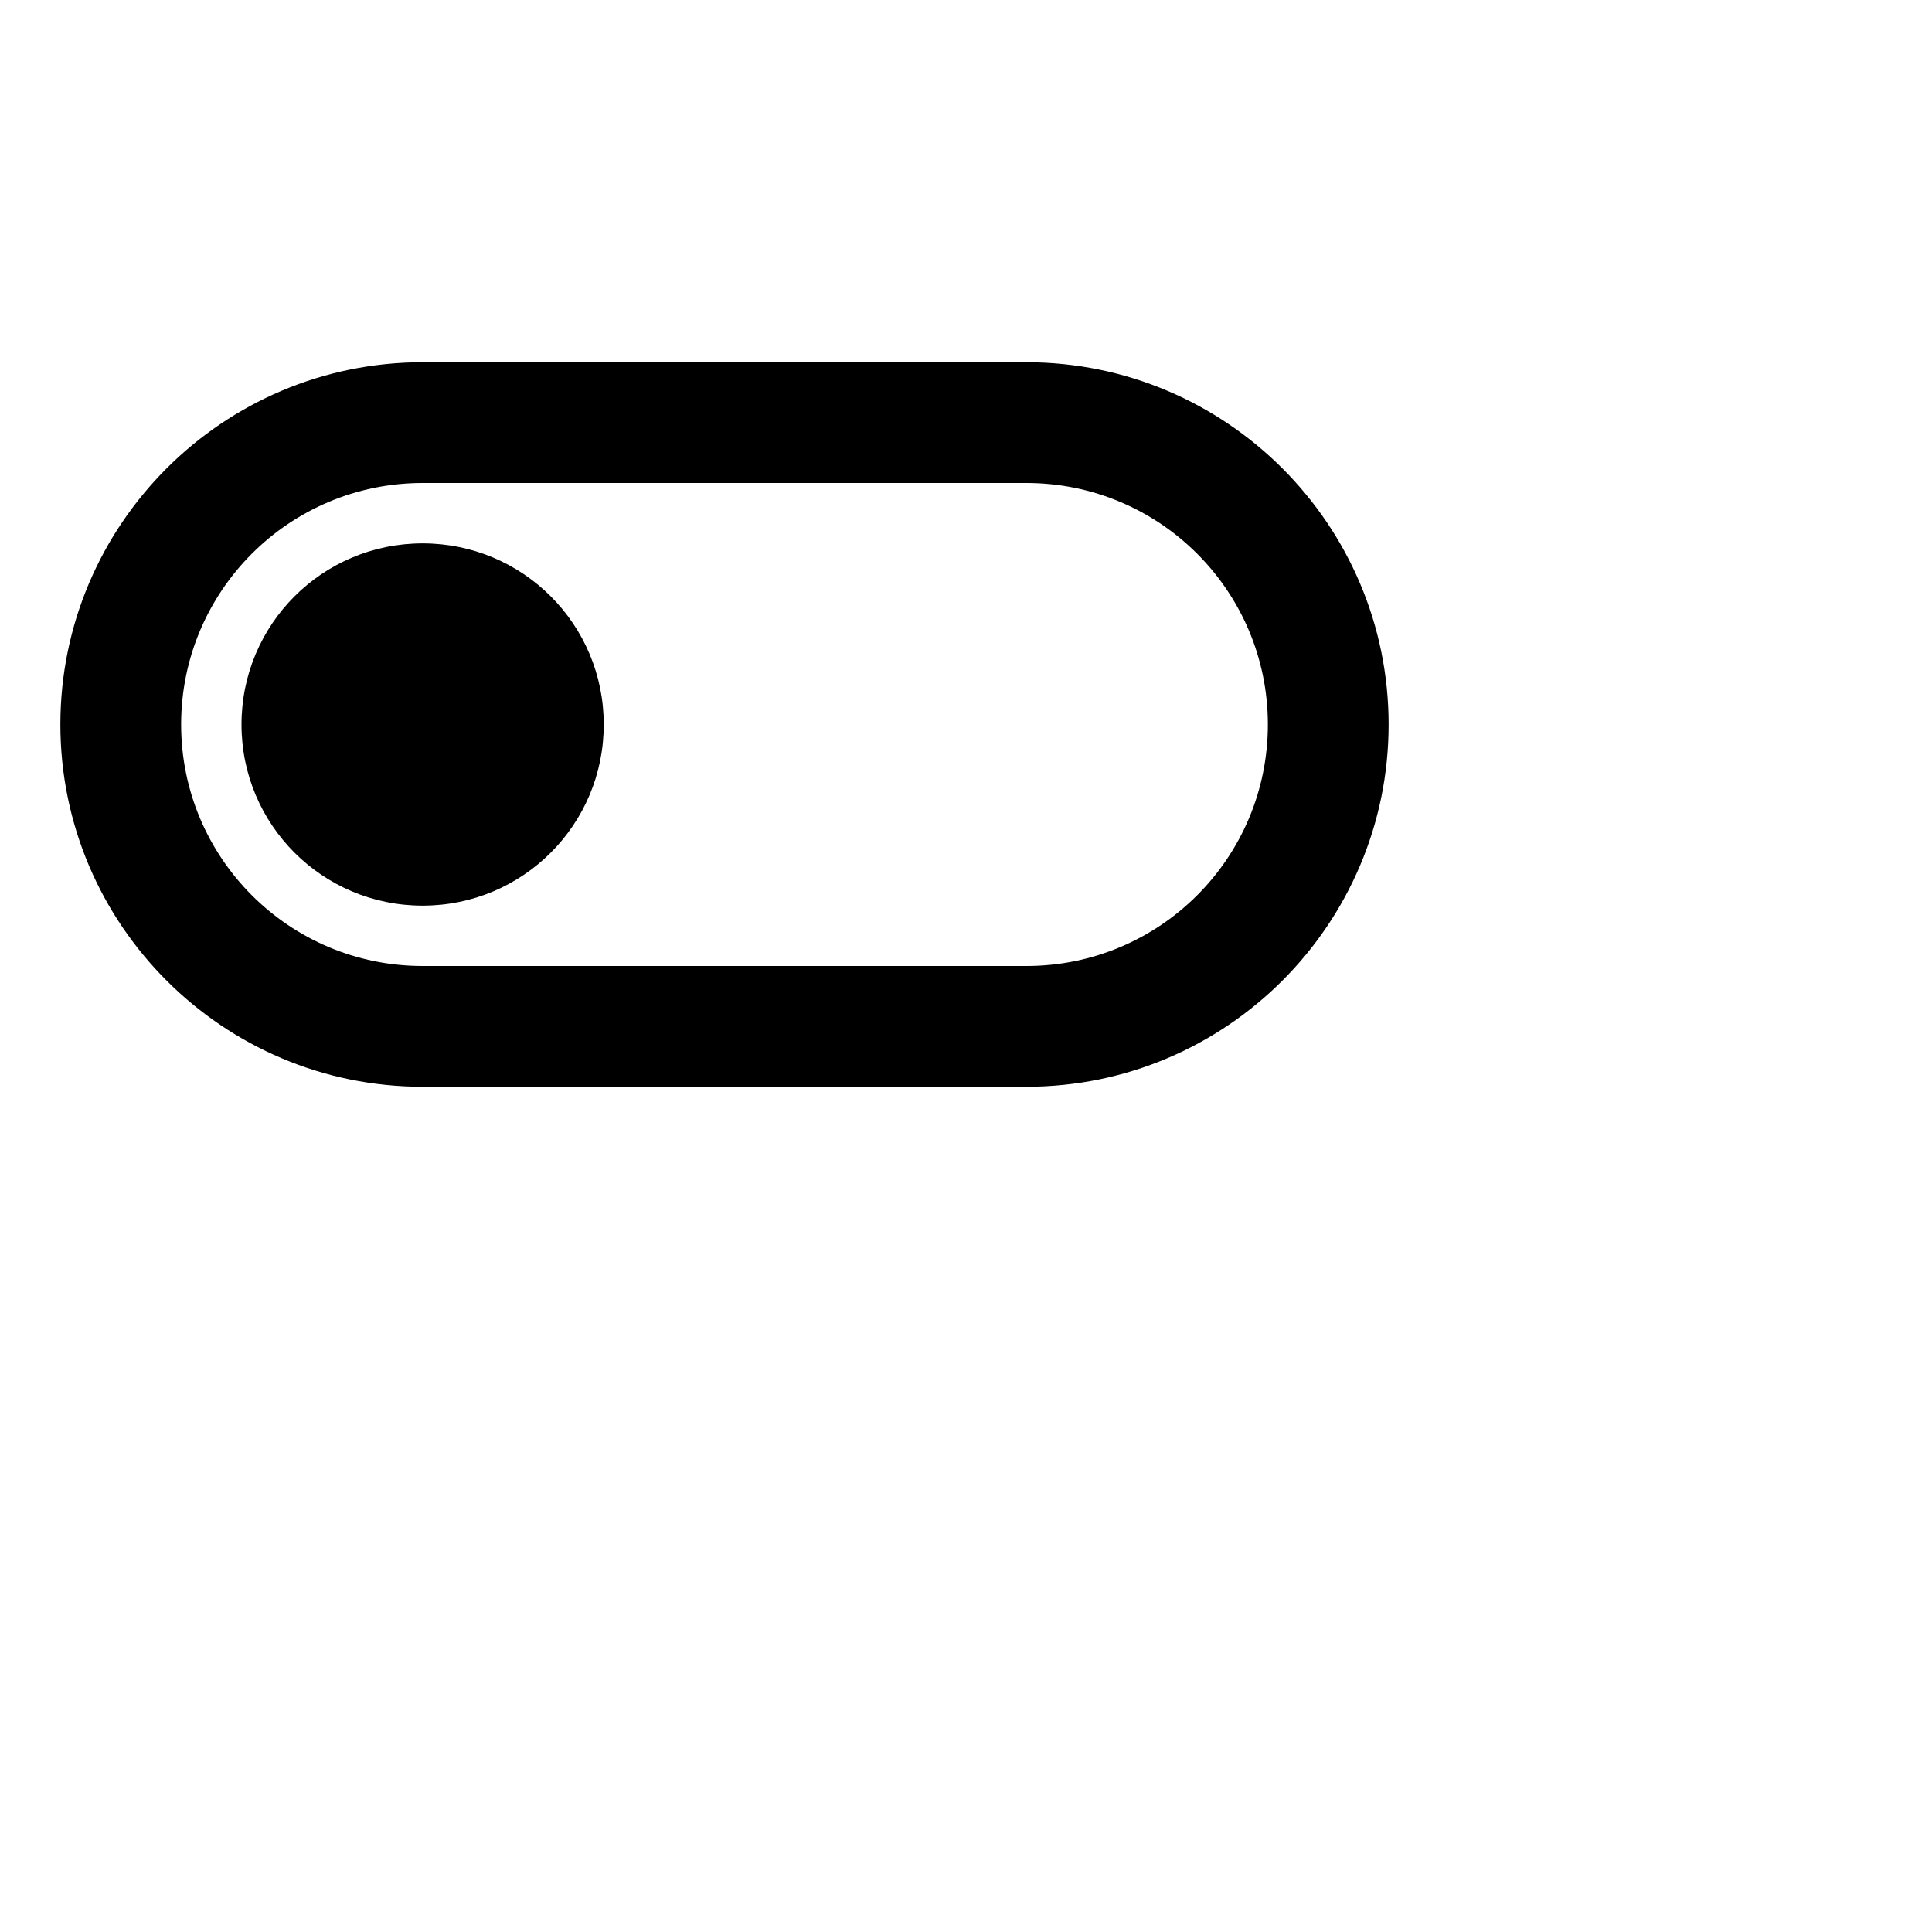
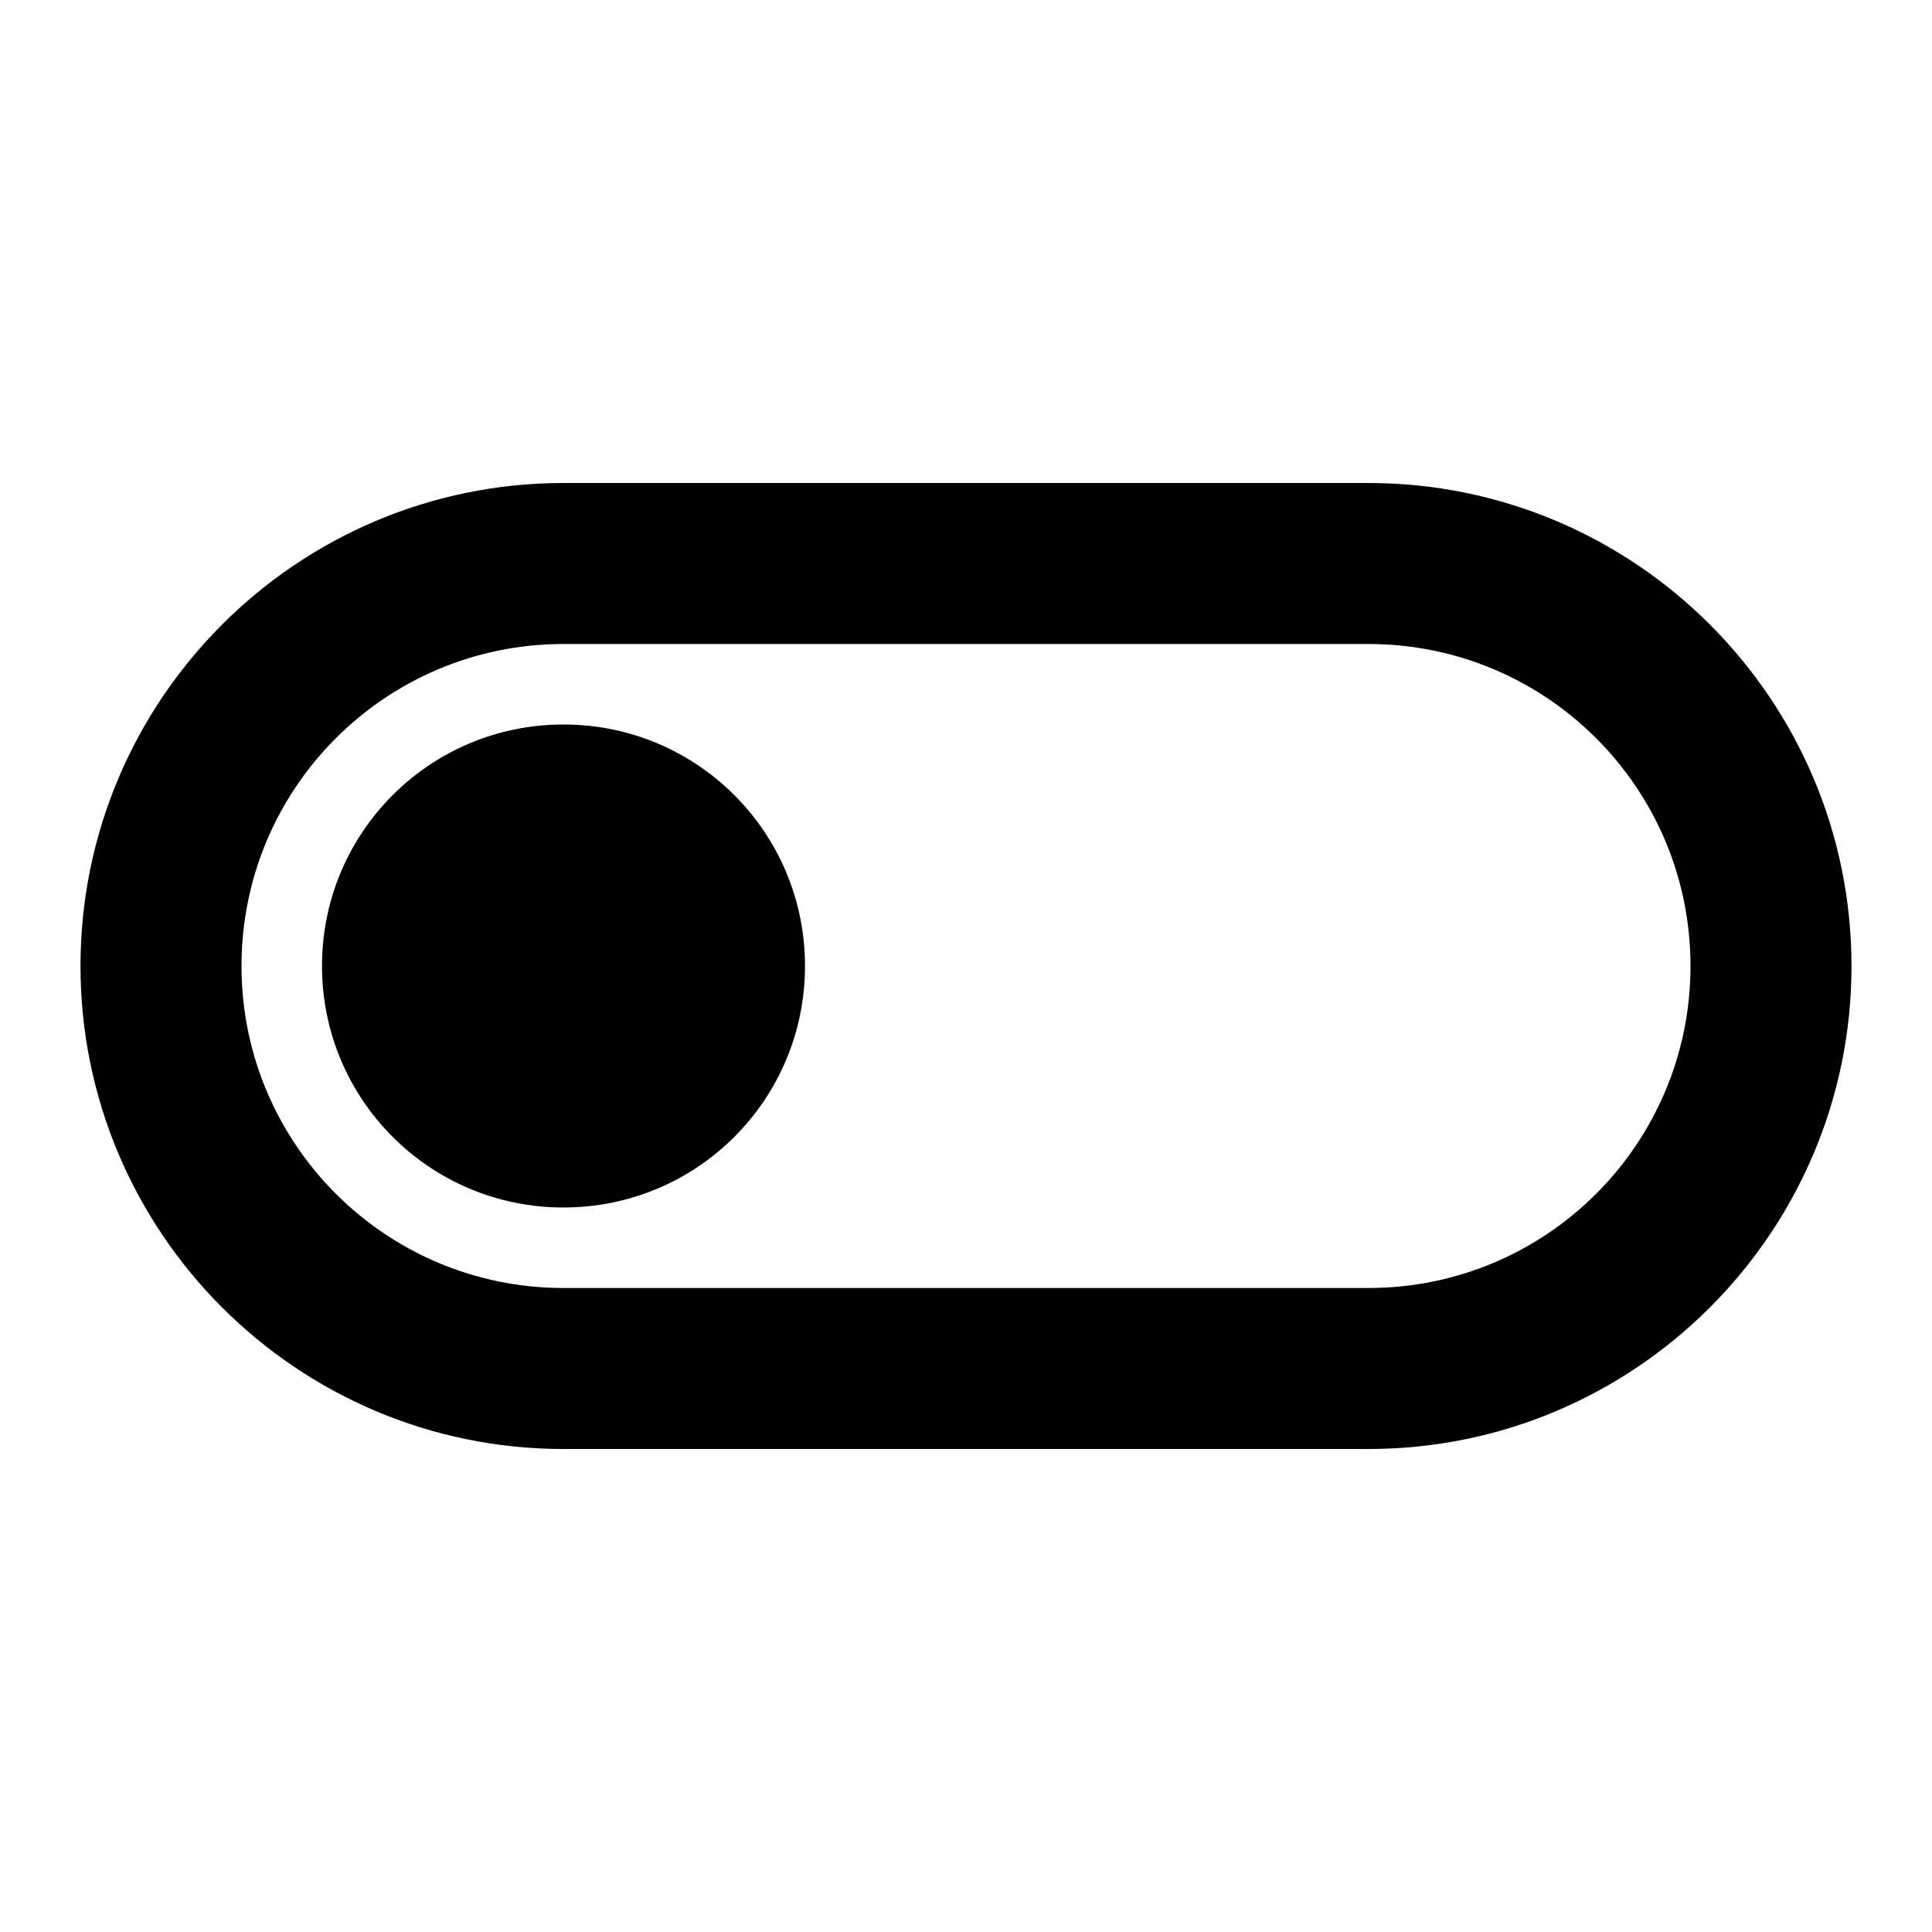
- <svg xmlns="http://www.w3.org/2000/svg" width="32" height="32" viewBox="0 0 32 32">
+ <svg xmlns="http://www.w3.org/2000/svg" viewBox="0 0 24 24">
  <path fill="none" d="M0 0h24v24H0V0z" />
  <path d="M17 6H7c-3.31 0-6 2.69-6 6s2.69 6 6 6h10c3.31 0 6-2.69 6-6s-2.69-6-6-6zm0 10H7c-2.21 0-4-1.79-4-4s1.79-4 4-4h10c2.21 0 4 1.79 4 4s-1.79 4-4 4zM7 9c-1.66 0-3 1.34-3 3s1.34 3 3 3 3-1.34 3-3-1.34-3-3-3z" />
</svg>
